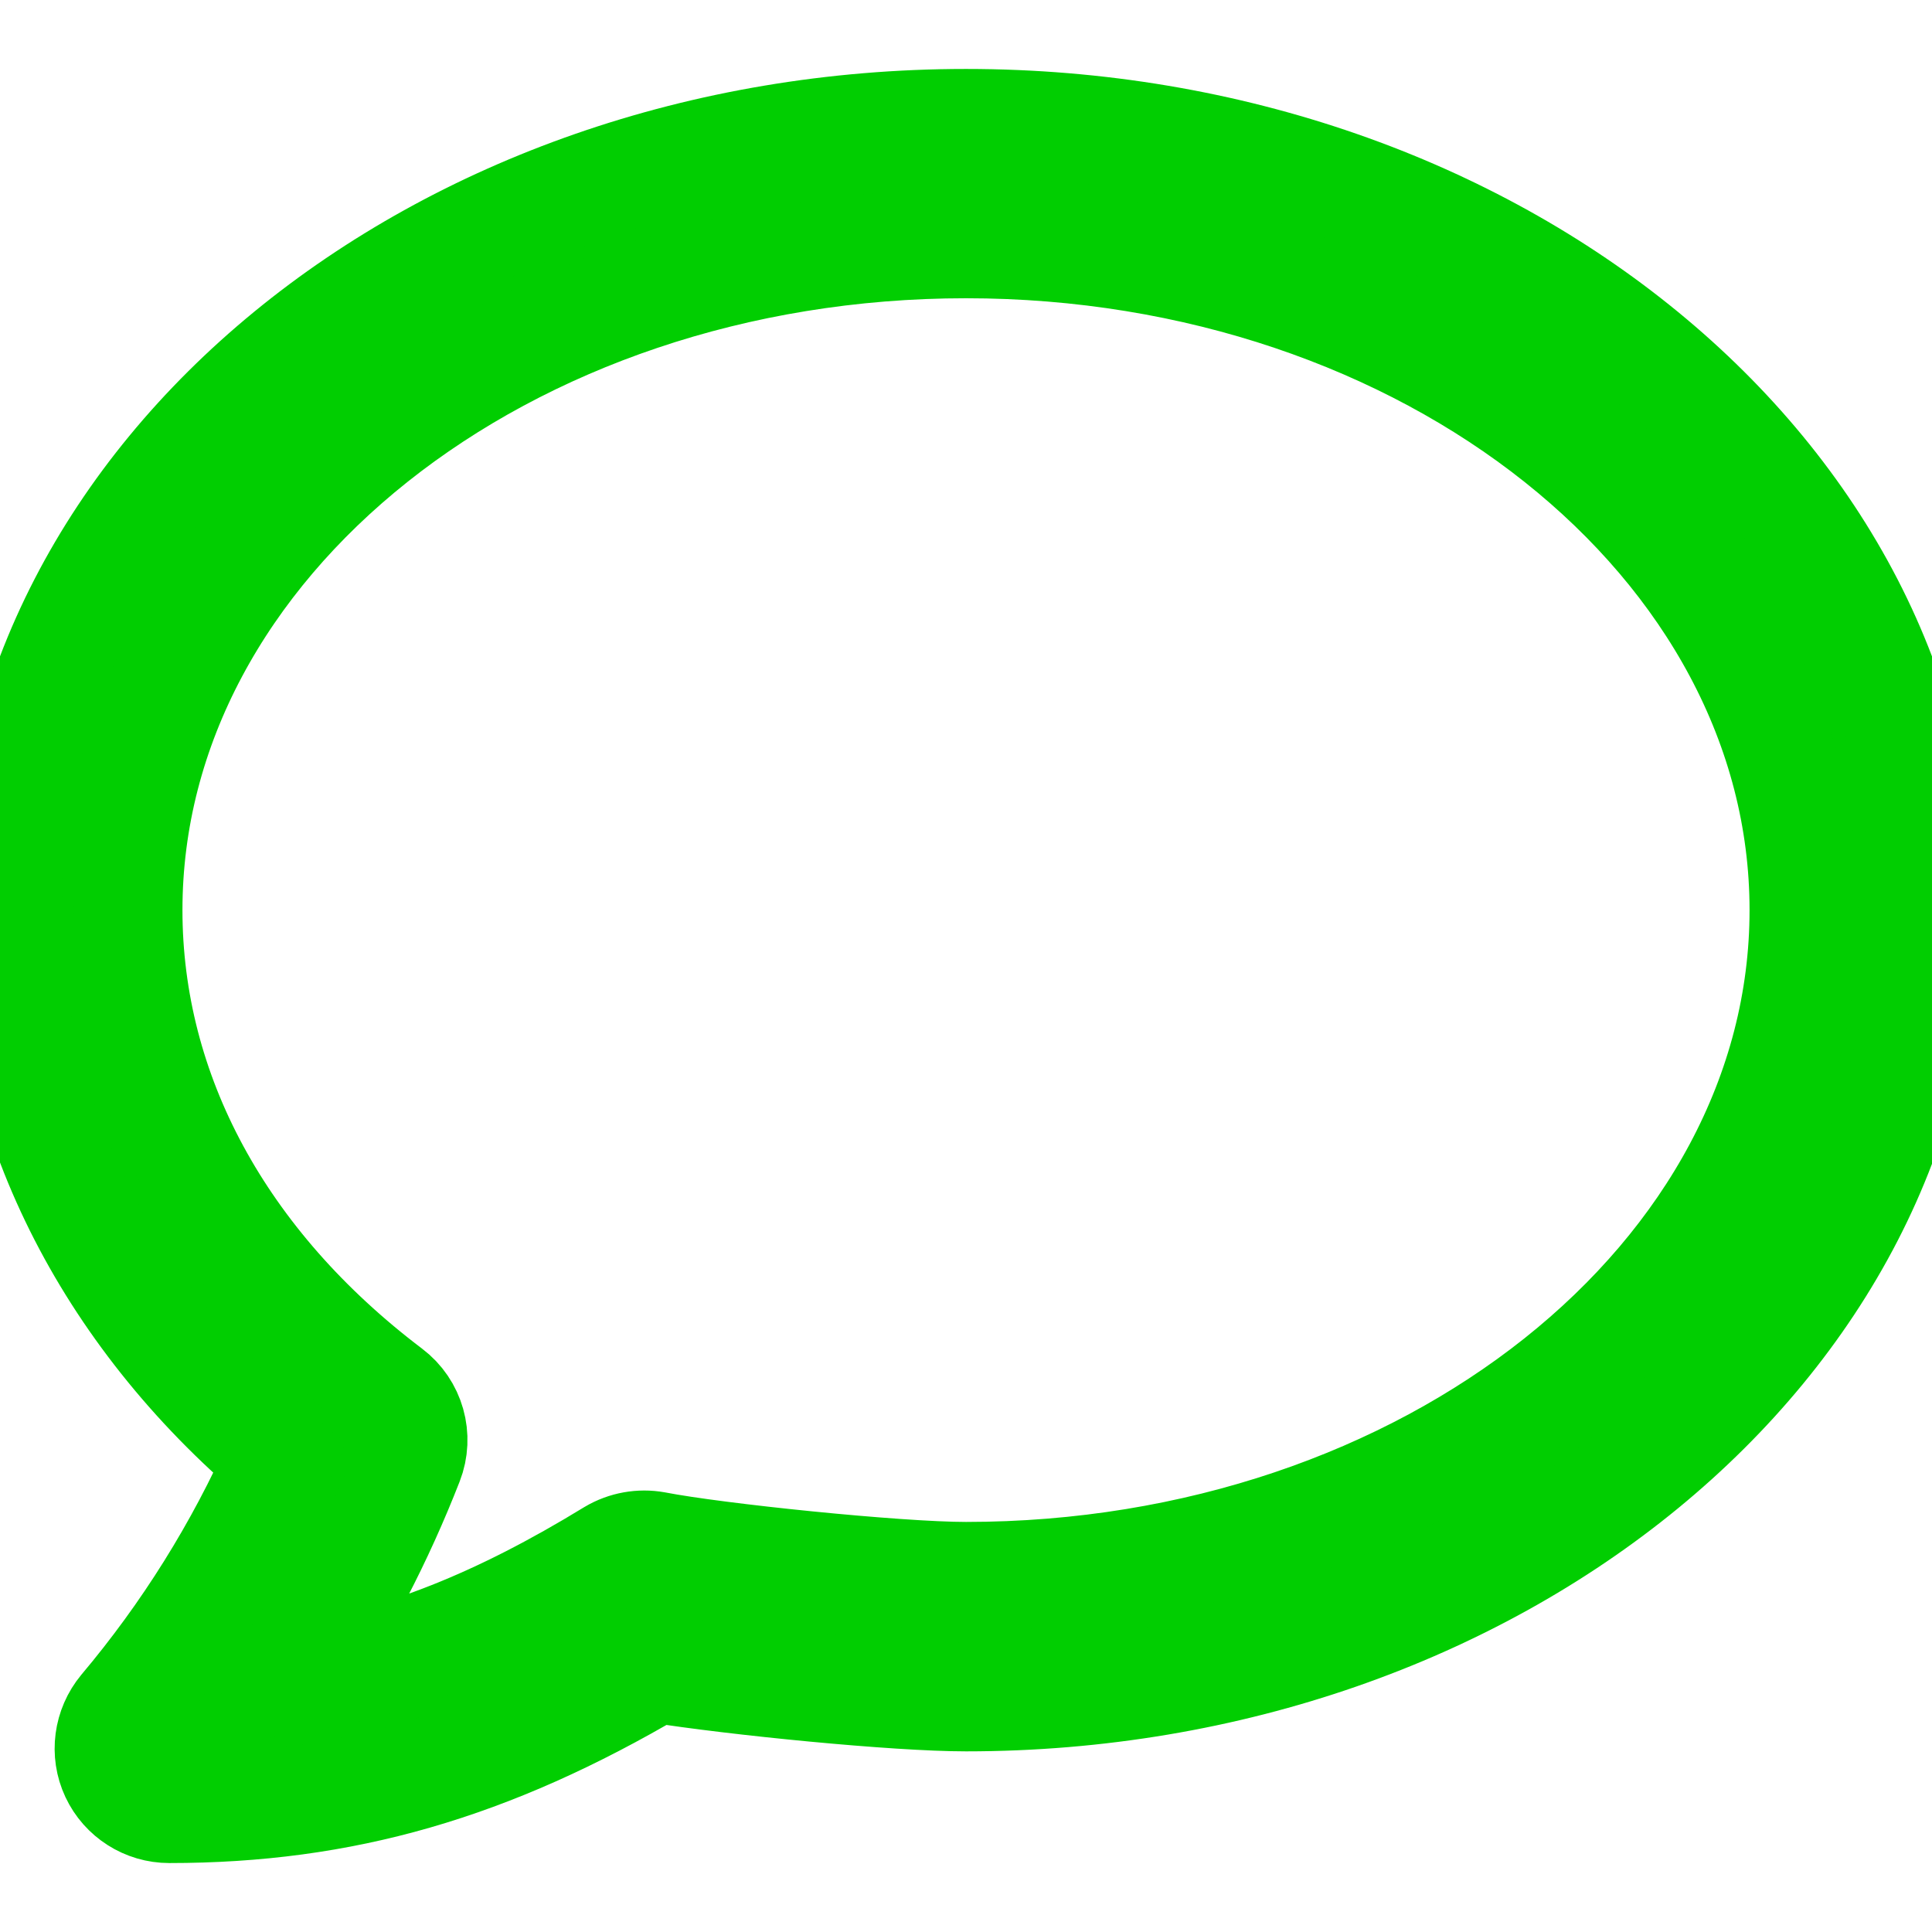
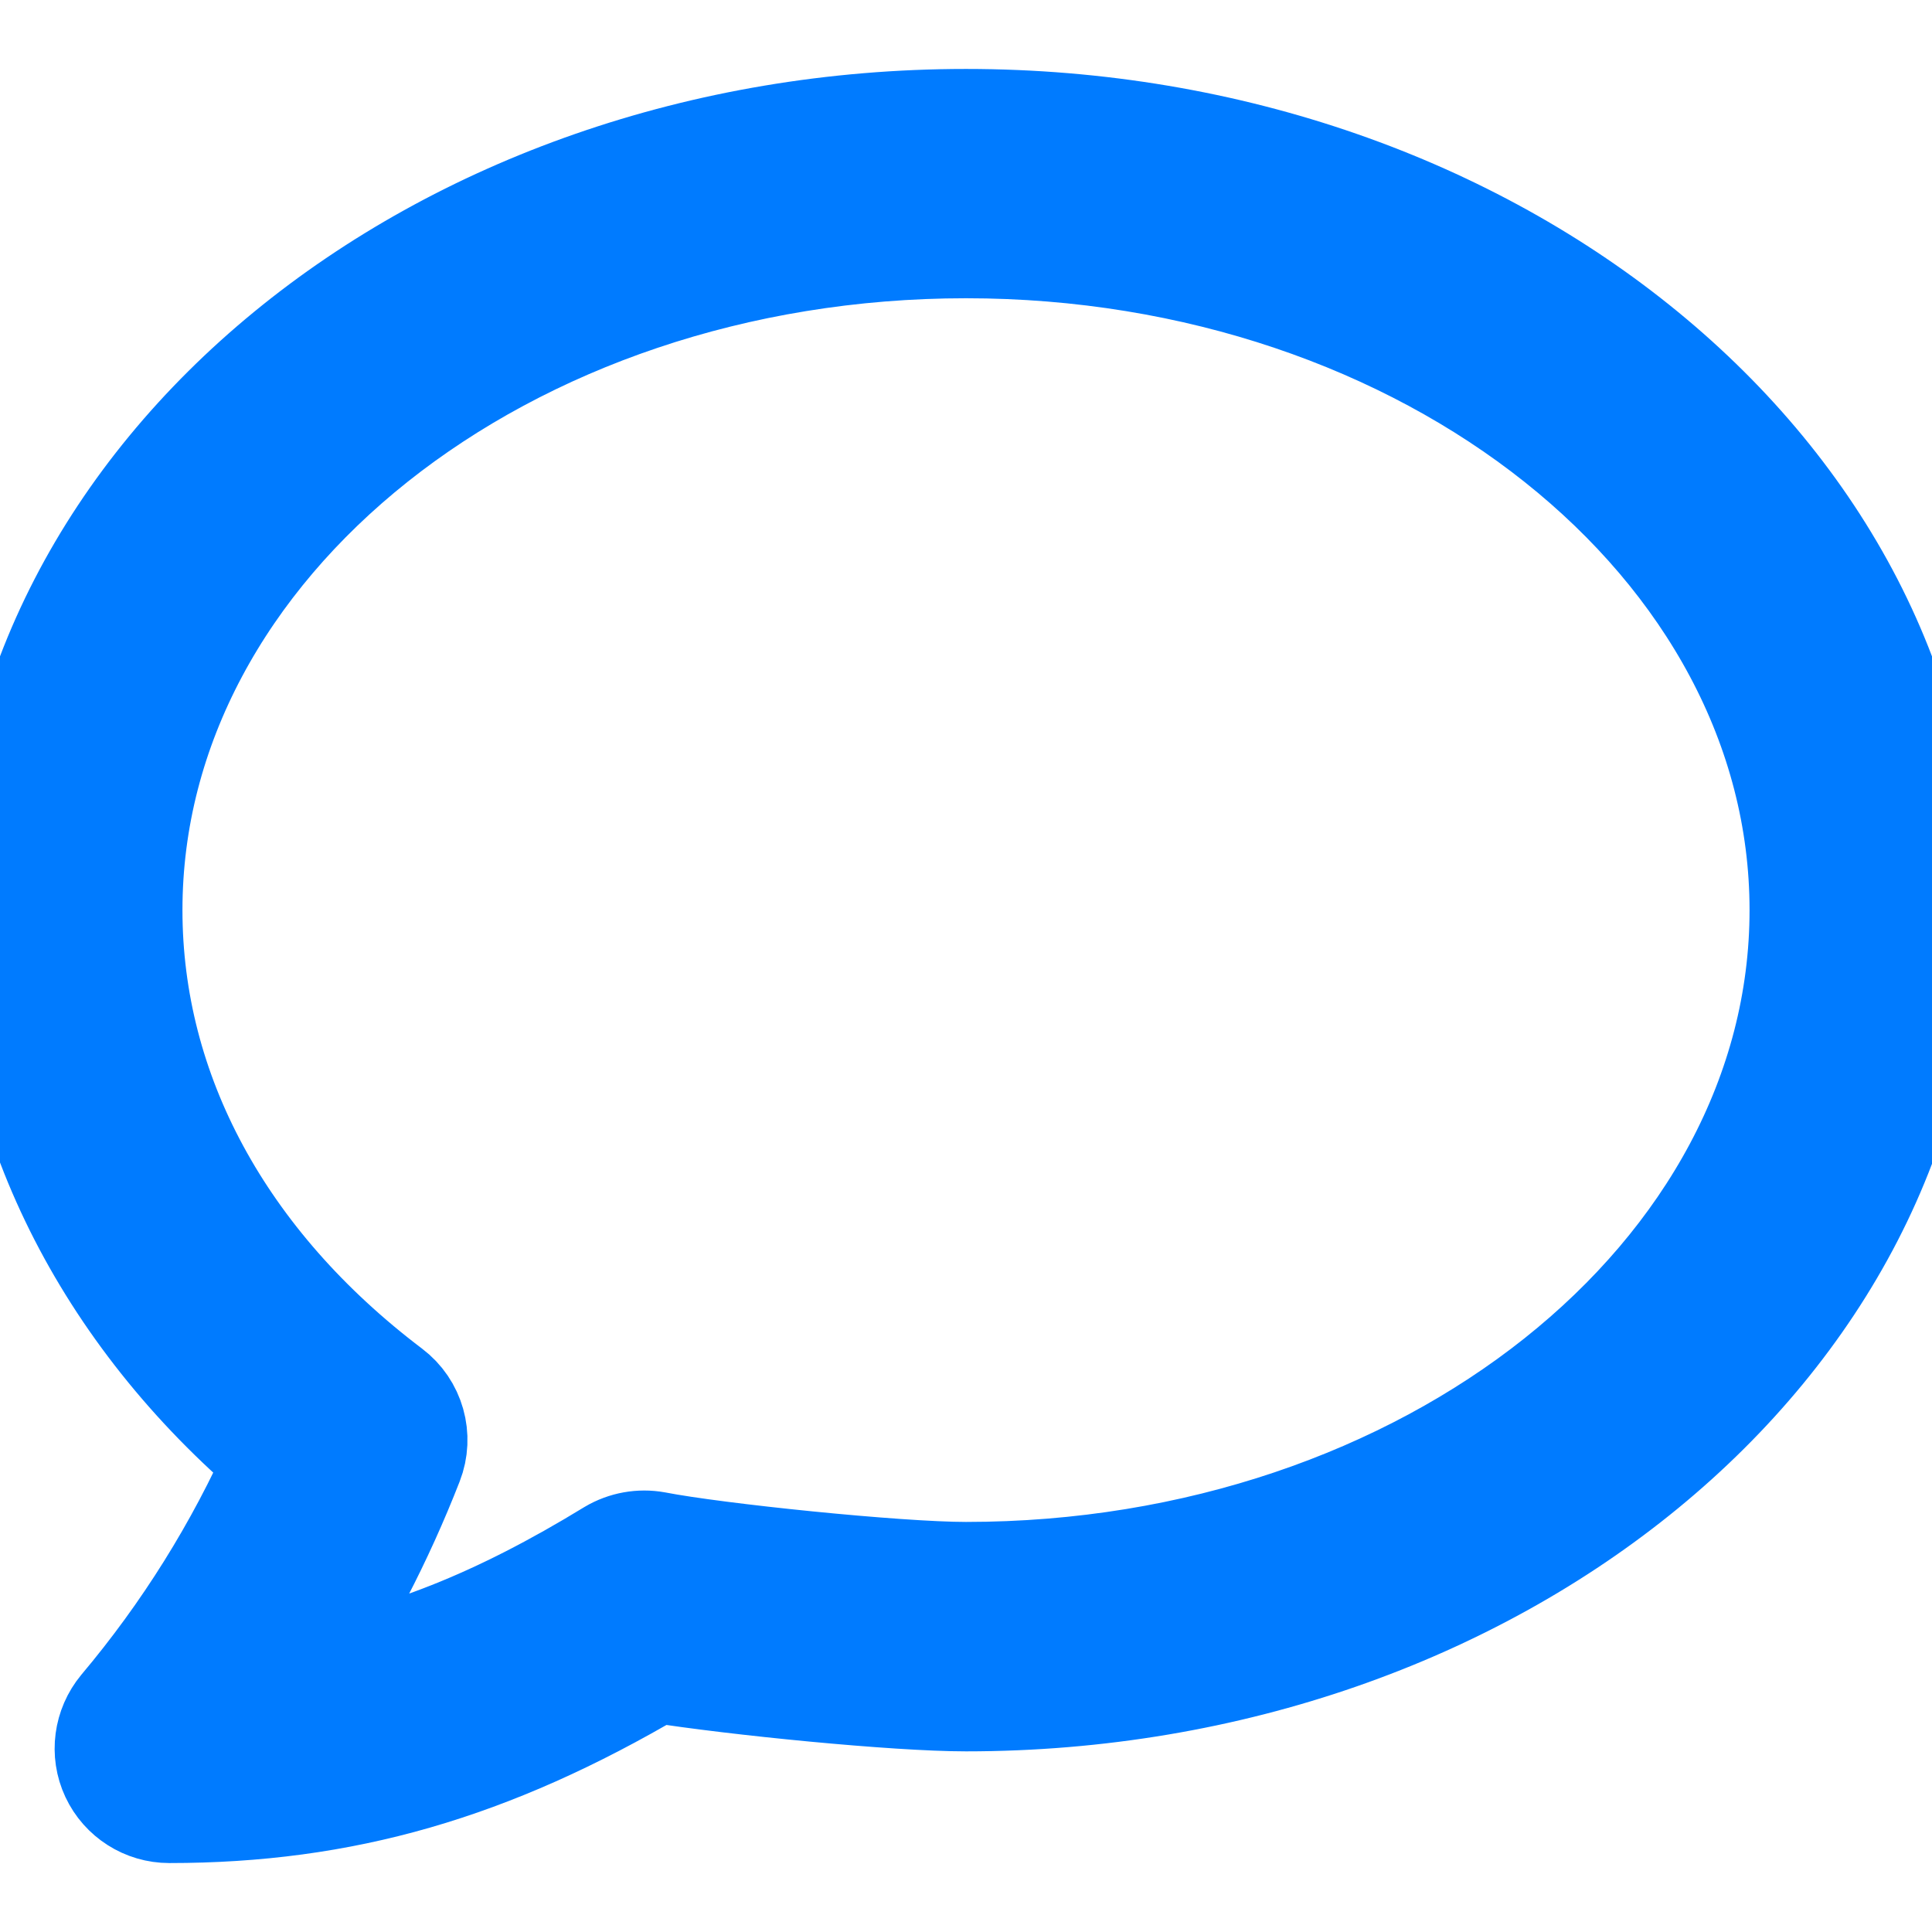
<svg xmlns="http://www.w3.org/2000/svg" width="32" height="32" id="comment">
-   <path d="M1.898 29.382a1 1 0 0 0 .906.576c2.87 0 5.298-.698 8.056-2.324 1.338.212 3.98.474 5.14.474 8.756 0 15.878-5.846 15.878-13.034S24.756 2.042 16 2.042.122 7.886.122 15.074c0 3.388 1.634 6.662 4.51 9.088a17.344 17.344 0 0 1-2.594 4.154c-.248.3-.304.716-.14 1.066zm.224-14.308C2.122 8.99 8.348 4.04 16 4.04s13.878 4.95 13.878 11.034S23.652 26.108 16 26.108c-1.148 0-4.136-.308-5.146-.504a1.035 1.035 0 0 0-.71.128c-1.864 1.14-3.49 1.792-5.23 2.068a19.018 19.018 0 0 0 1.86-3.586.997.997 0 0 0-.328-1.16c-2.79-2.112-4.324-4.948-4.324-7.98z" stroke="rgb(1, 206, 1)" stroke-width="1.8" fill="rgb(1, 206, 1)" />
+   <path d="M1.898 29.382a1 1 0 0 0 .906.576c2.87 0 5.298-.698 8.056-2.324 1.338.212 3.98.474 5.14.474 8.756 0 15.878-5.846 15.878-13.034S24.756 2.042 16 2.042.122 7.886.122 15.074c0 3.388 1.634 6.662 4.51 9.088a17.344 17.344 0 0 1-2.594 4.154c-.248.3-.304.716-.14 1.066zm.224-14.308C2.122 8.99 8.348 4.04 16 4.04s13.878 4.95 13.878 11.034S23.652 26.108 16 26.108c-1.148 0-4.136-.308-5.146-.504a1.035 1.035 0 0 0-.71.128c-1.864 1.14-3.49 1.792-5.23 2.068a19.018 19.018 0 0 0 1.86-3.586.997.997 0 0 0-.328-1.16c-2.79-2.112-4.324-4.948-4.324-7.98z" stroke="#007bff" stroke-width="1.8" fill="#007bff" />
</svg>
